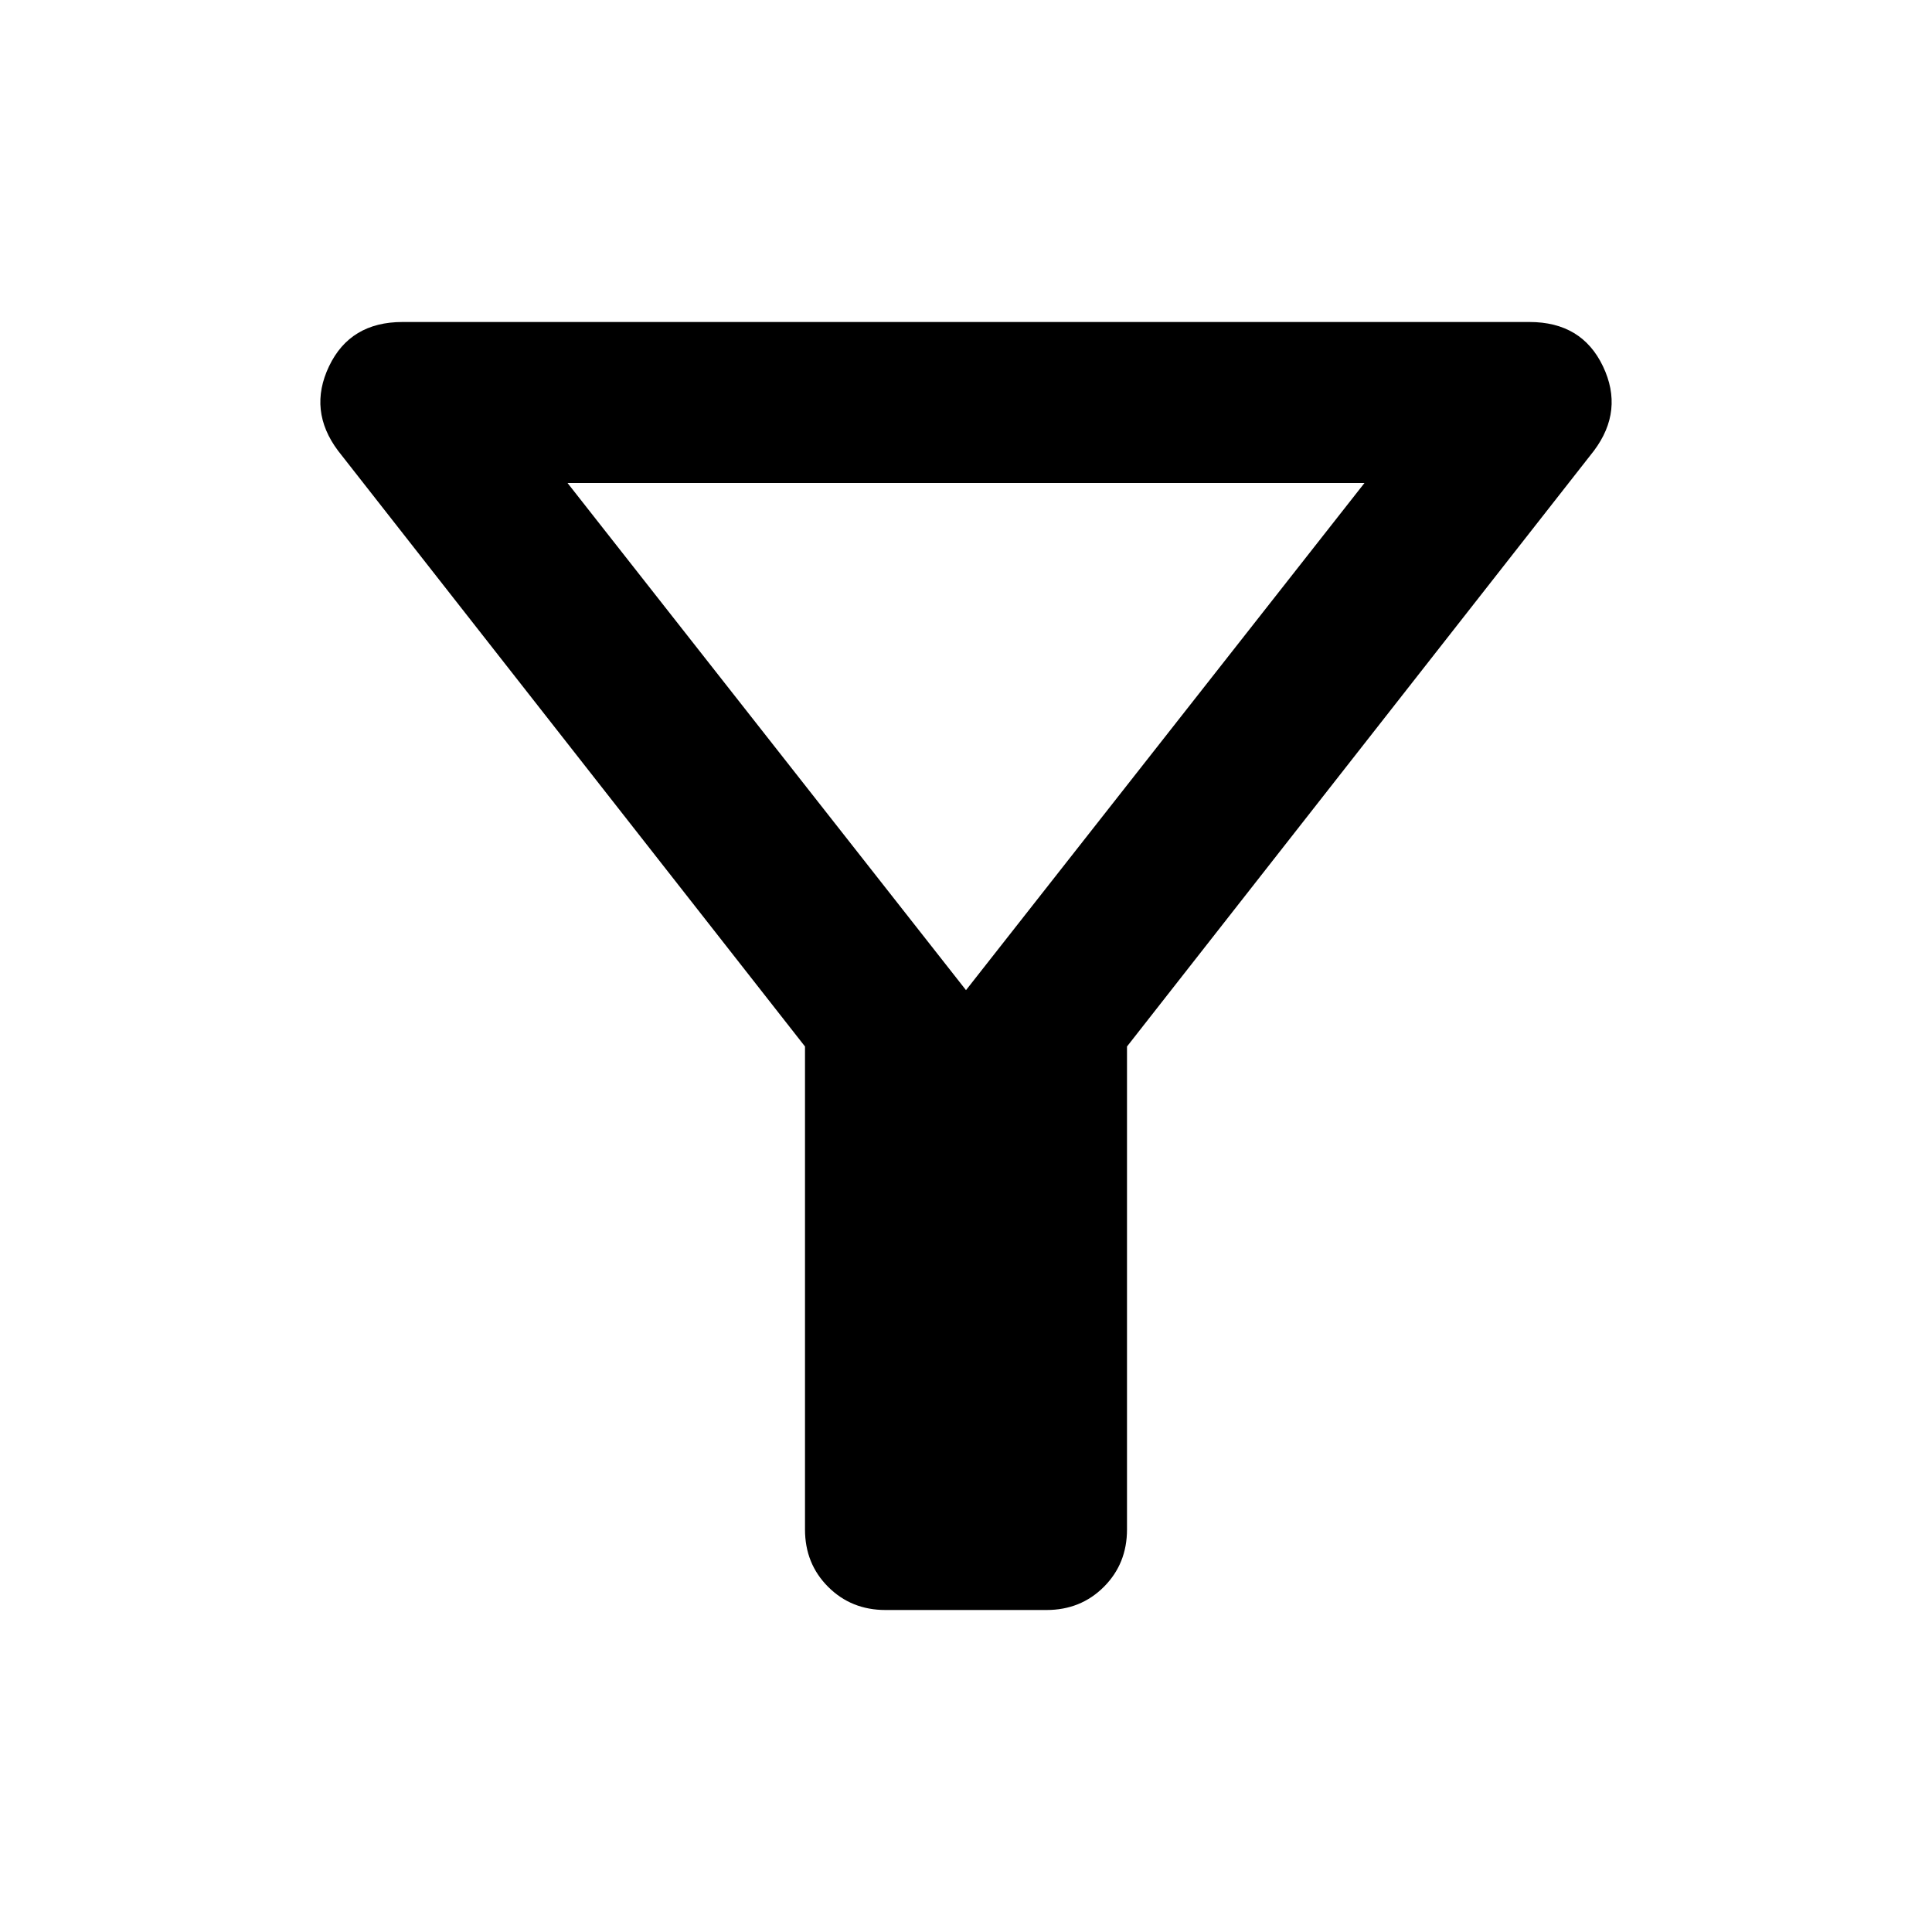
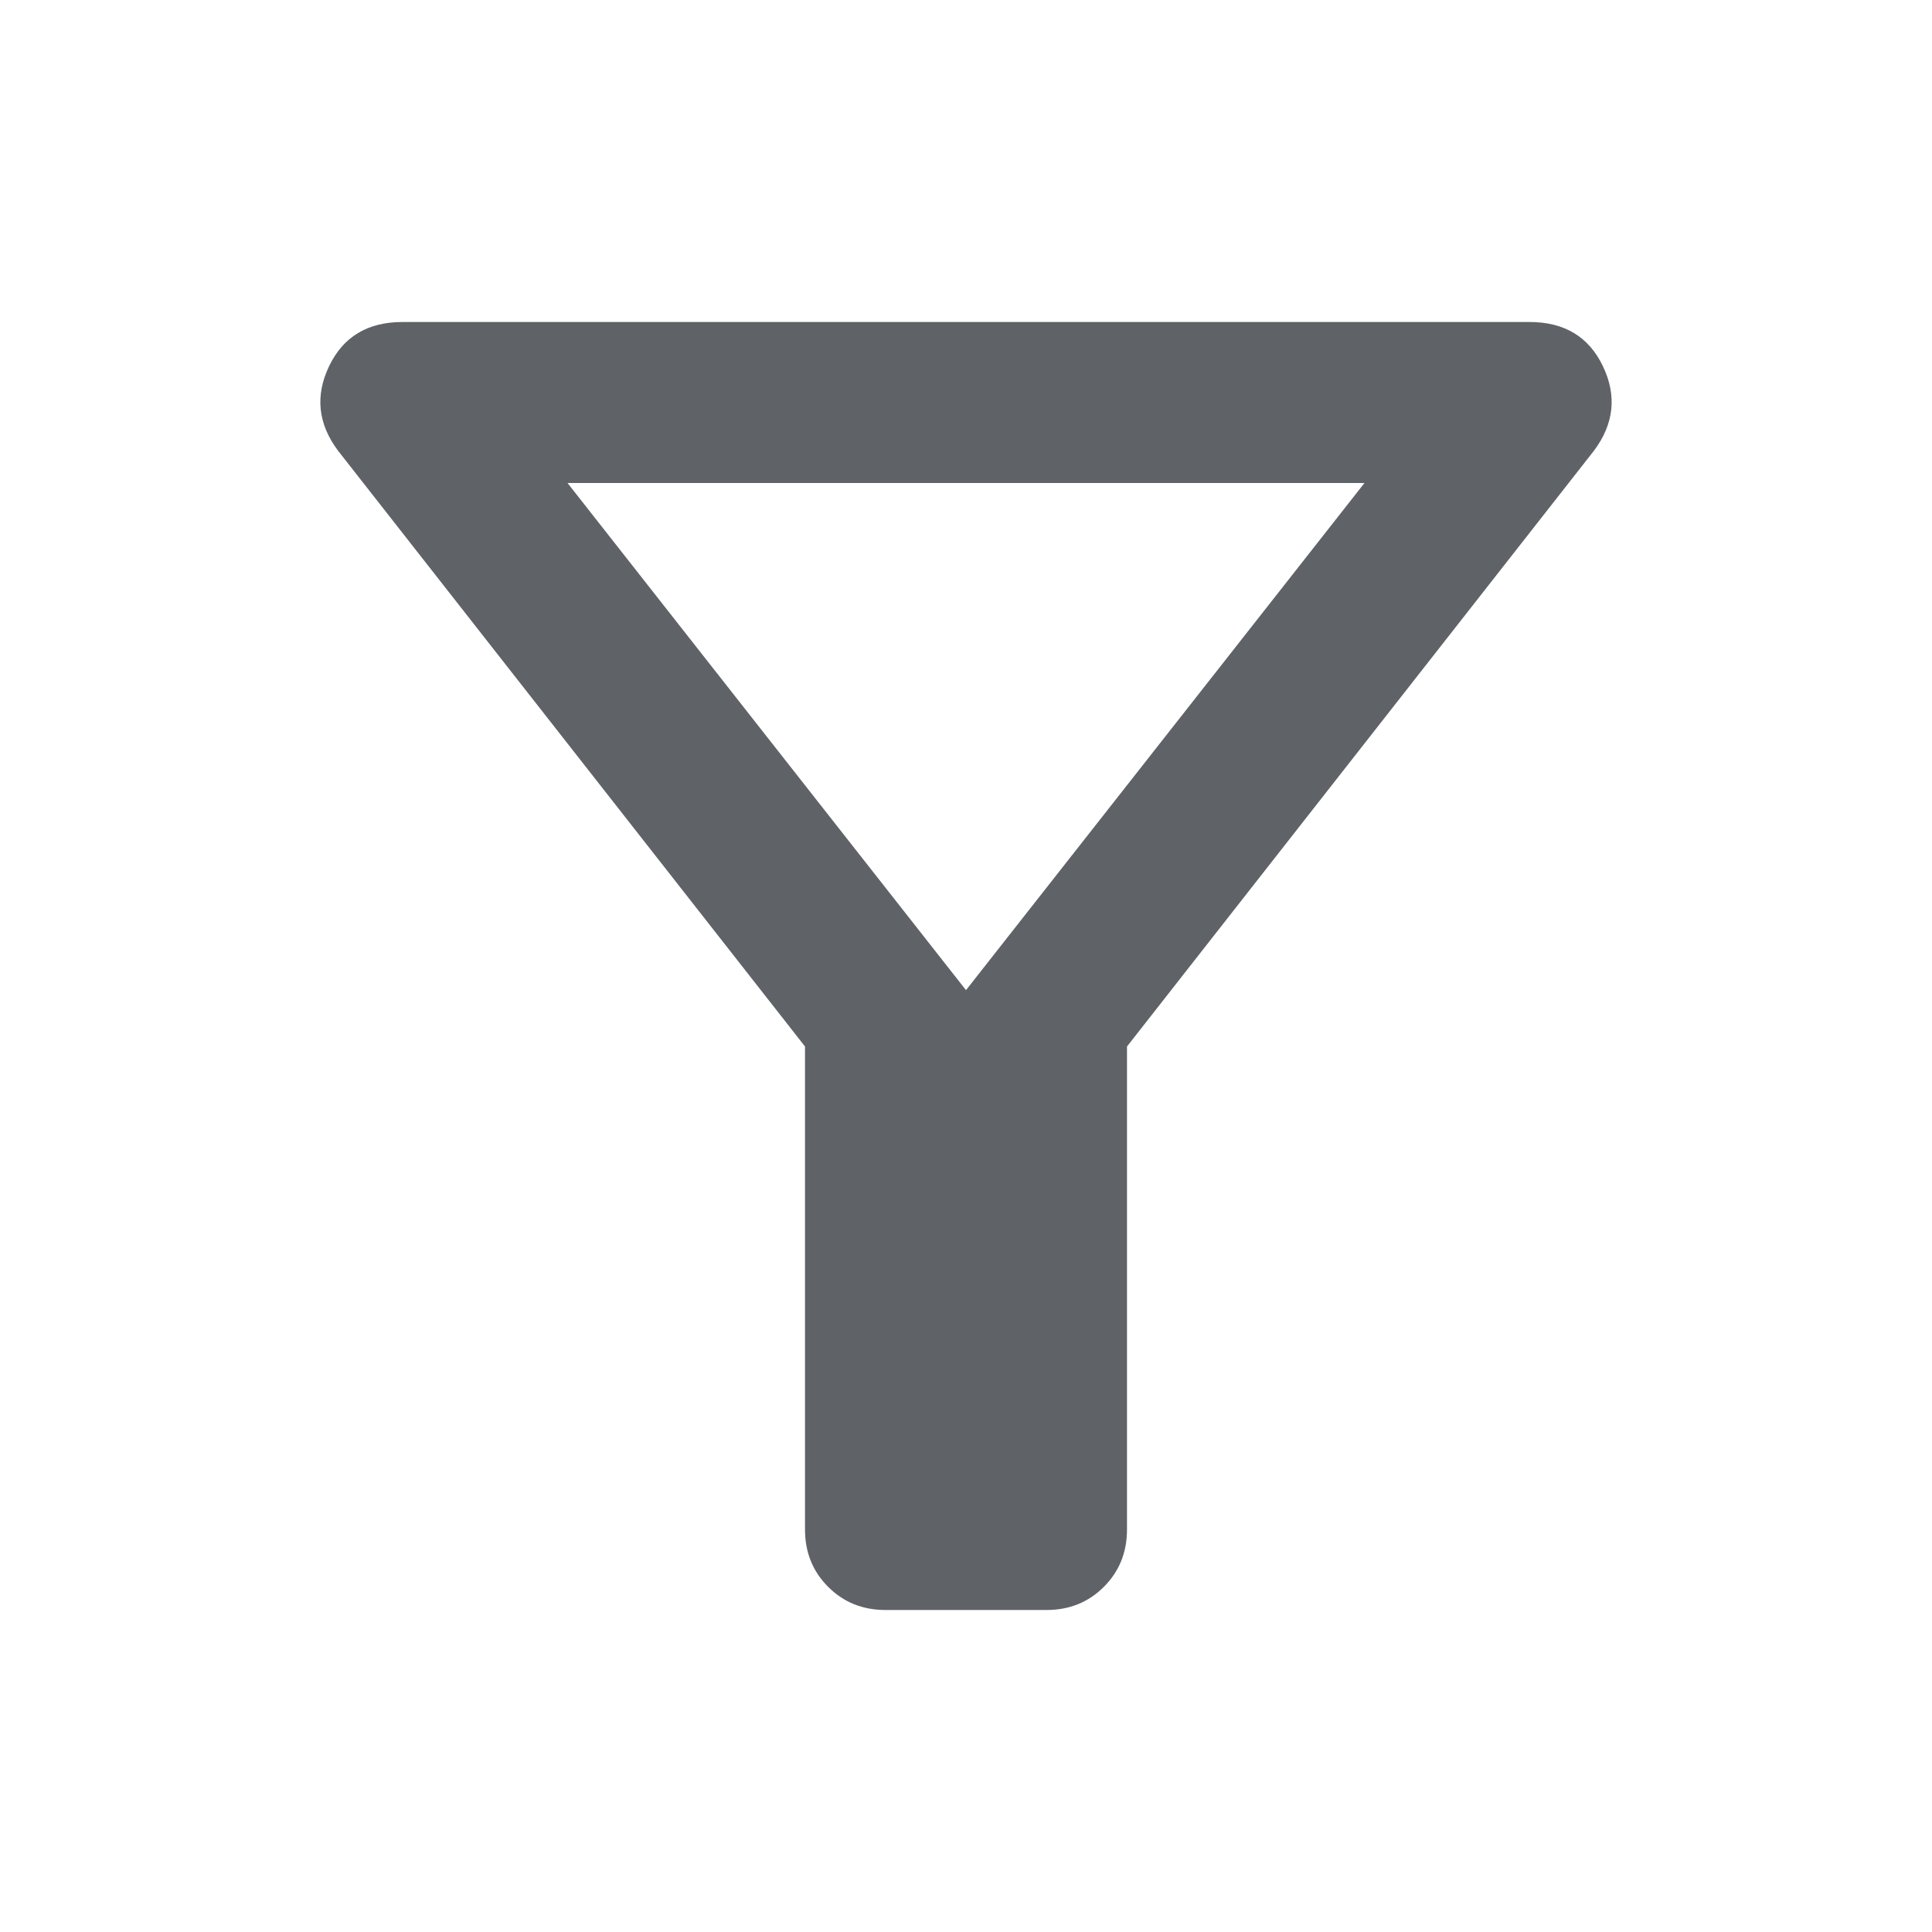
- <svg xmlns="http://www.w3.org/2000/svg" height="24" viewBox="0 -960 960 960" width="24">
+ <svg xmlns="http://www.w3.org/2000/svg" height="24px" viewBox="0 -960 960 960" width="24px" fill="#5f6368">
  <path d="M440-160q-17 0-28.5-11.5T400-200v-240L168-736q-15-20-4.5-42t36.5-22h560q26 0 36.5 22t-4.5 42L560-440v240q0 17-11.5 28.5T520-160h-80Zm40-308 198-252H282l198 252Zm0 0Z" />
</svg>
